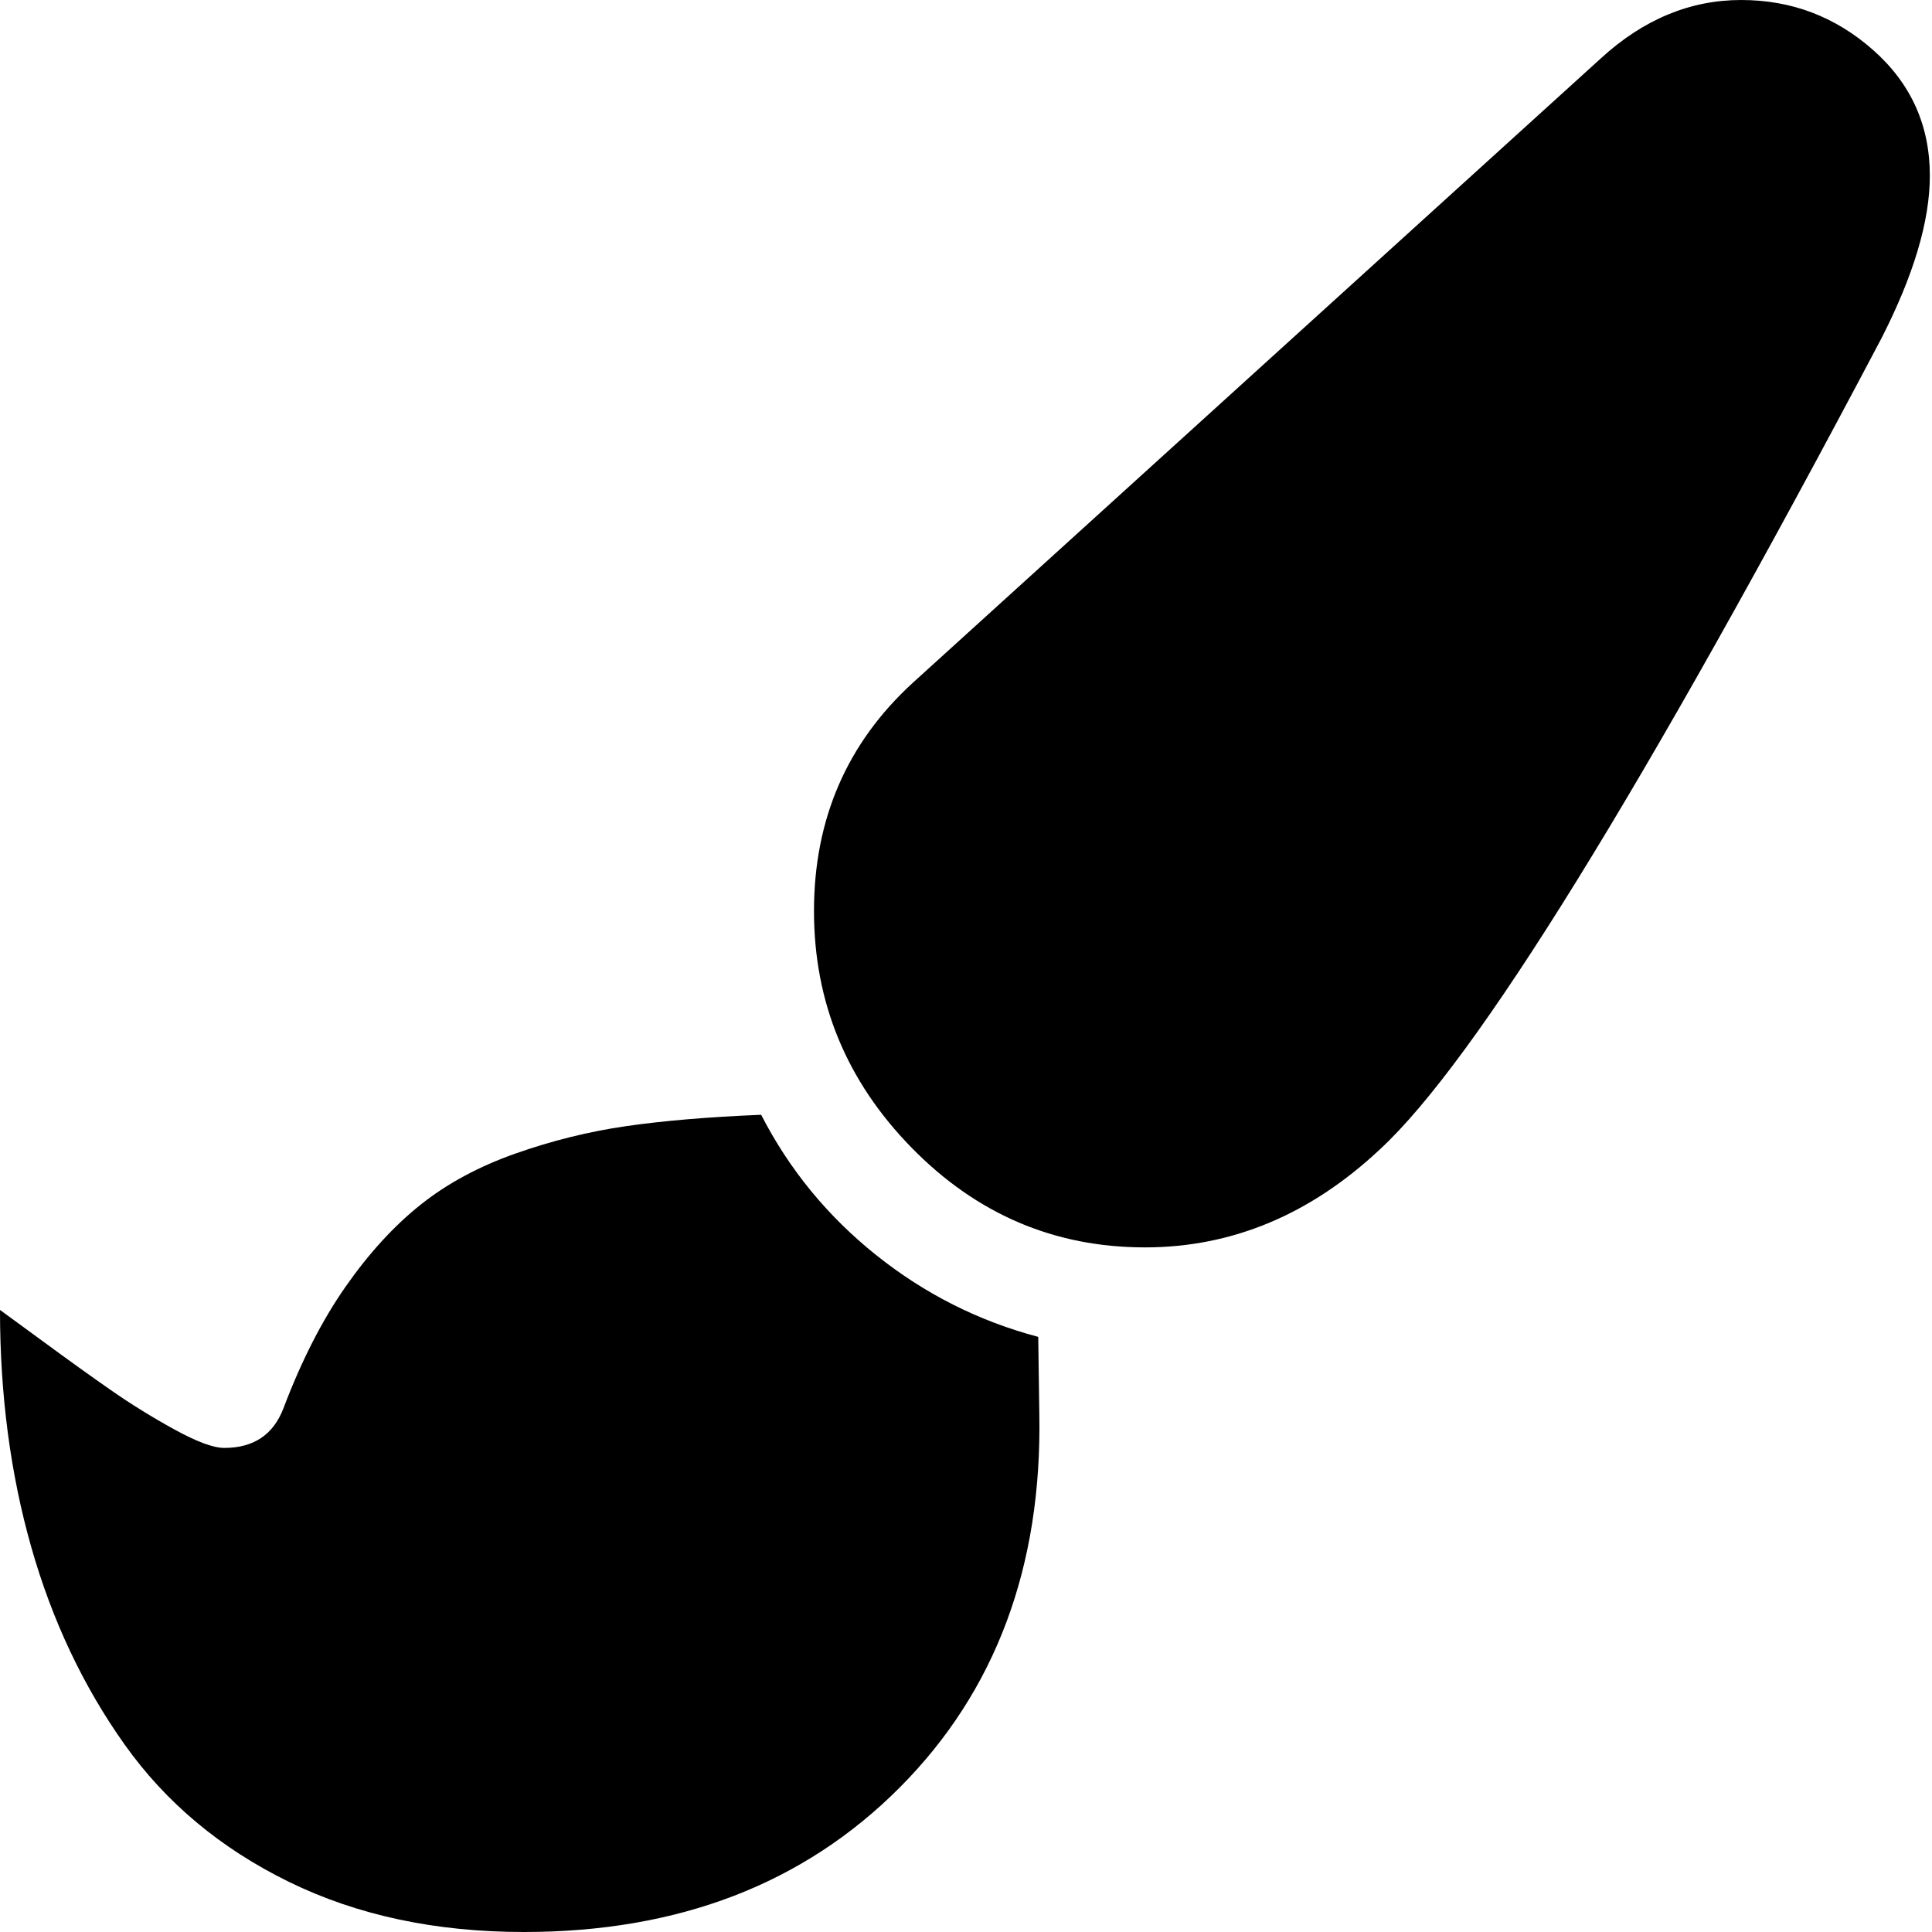
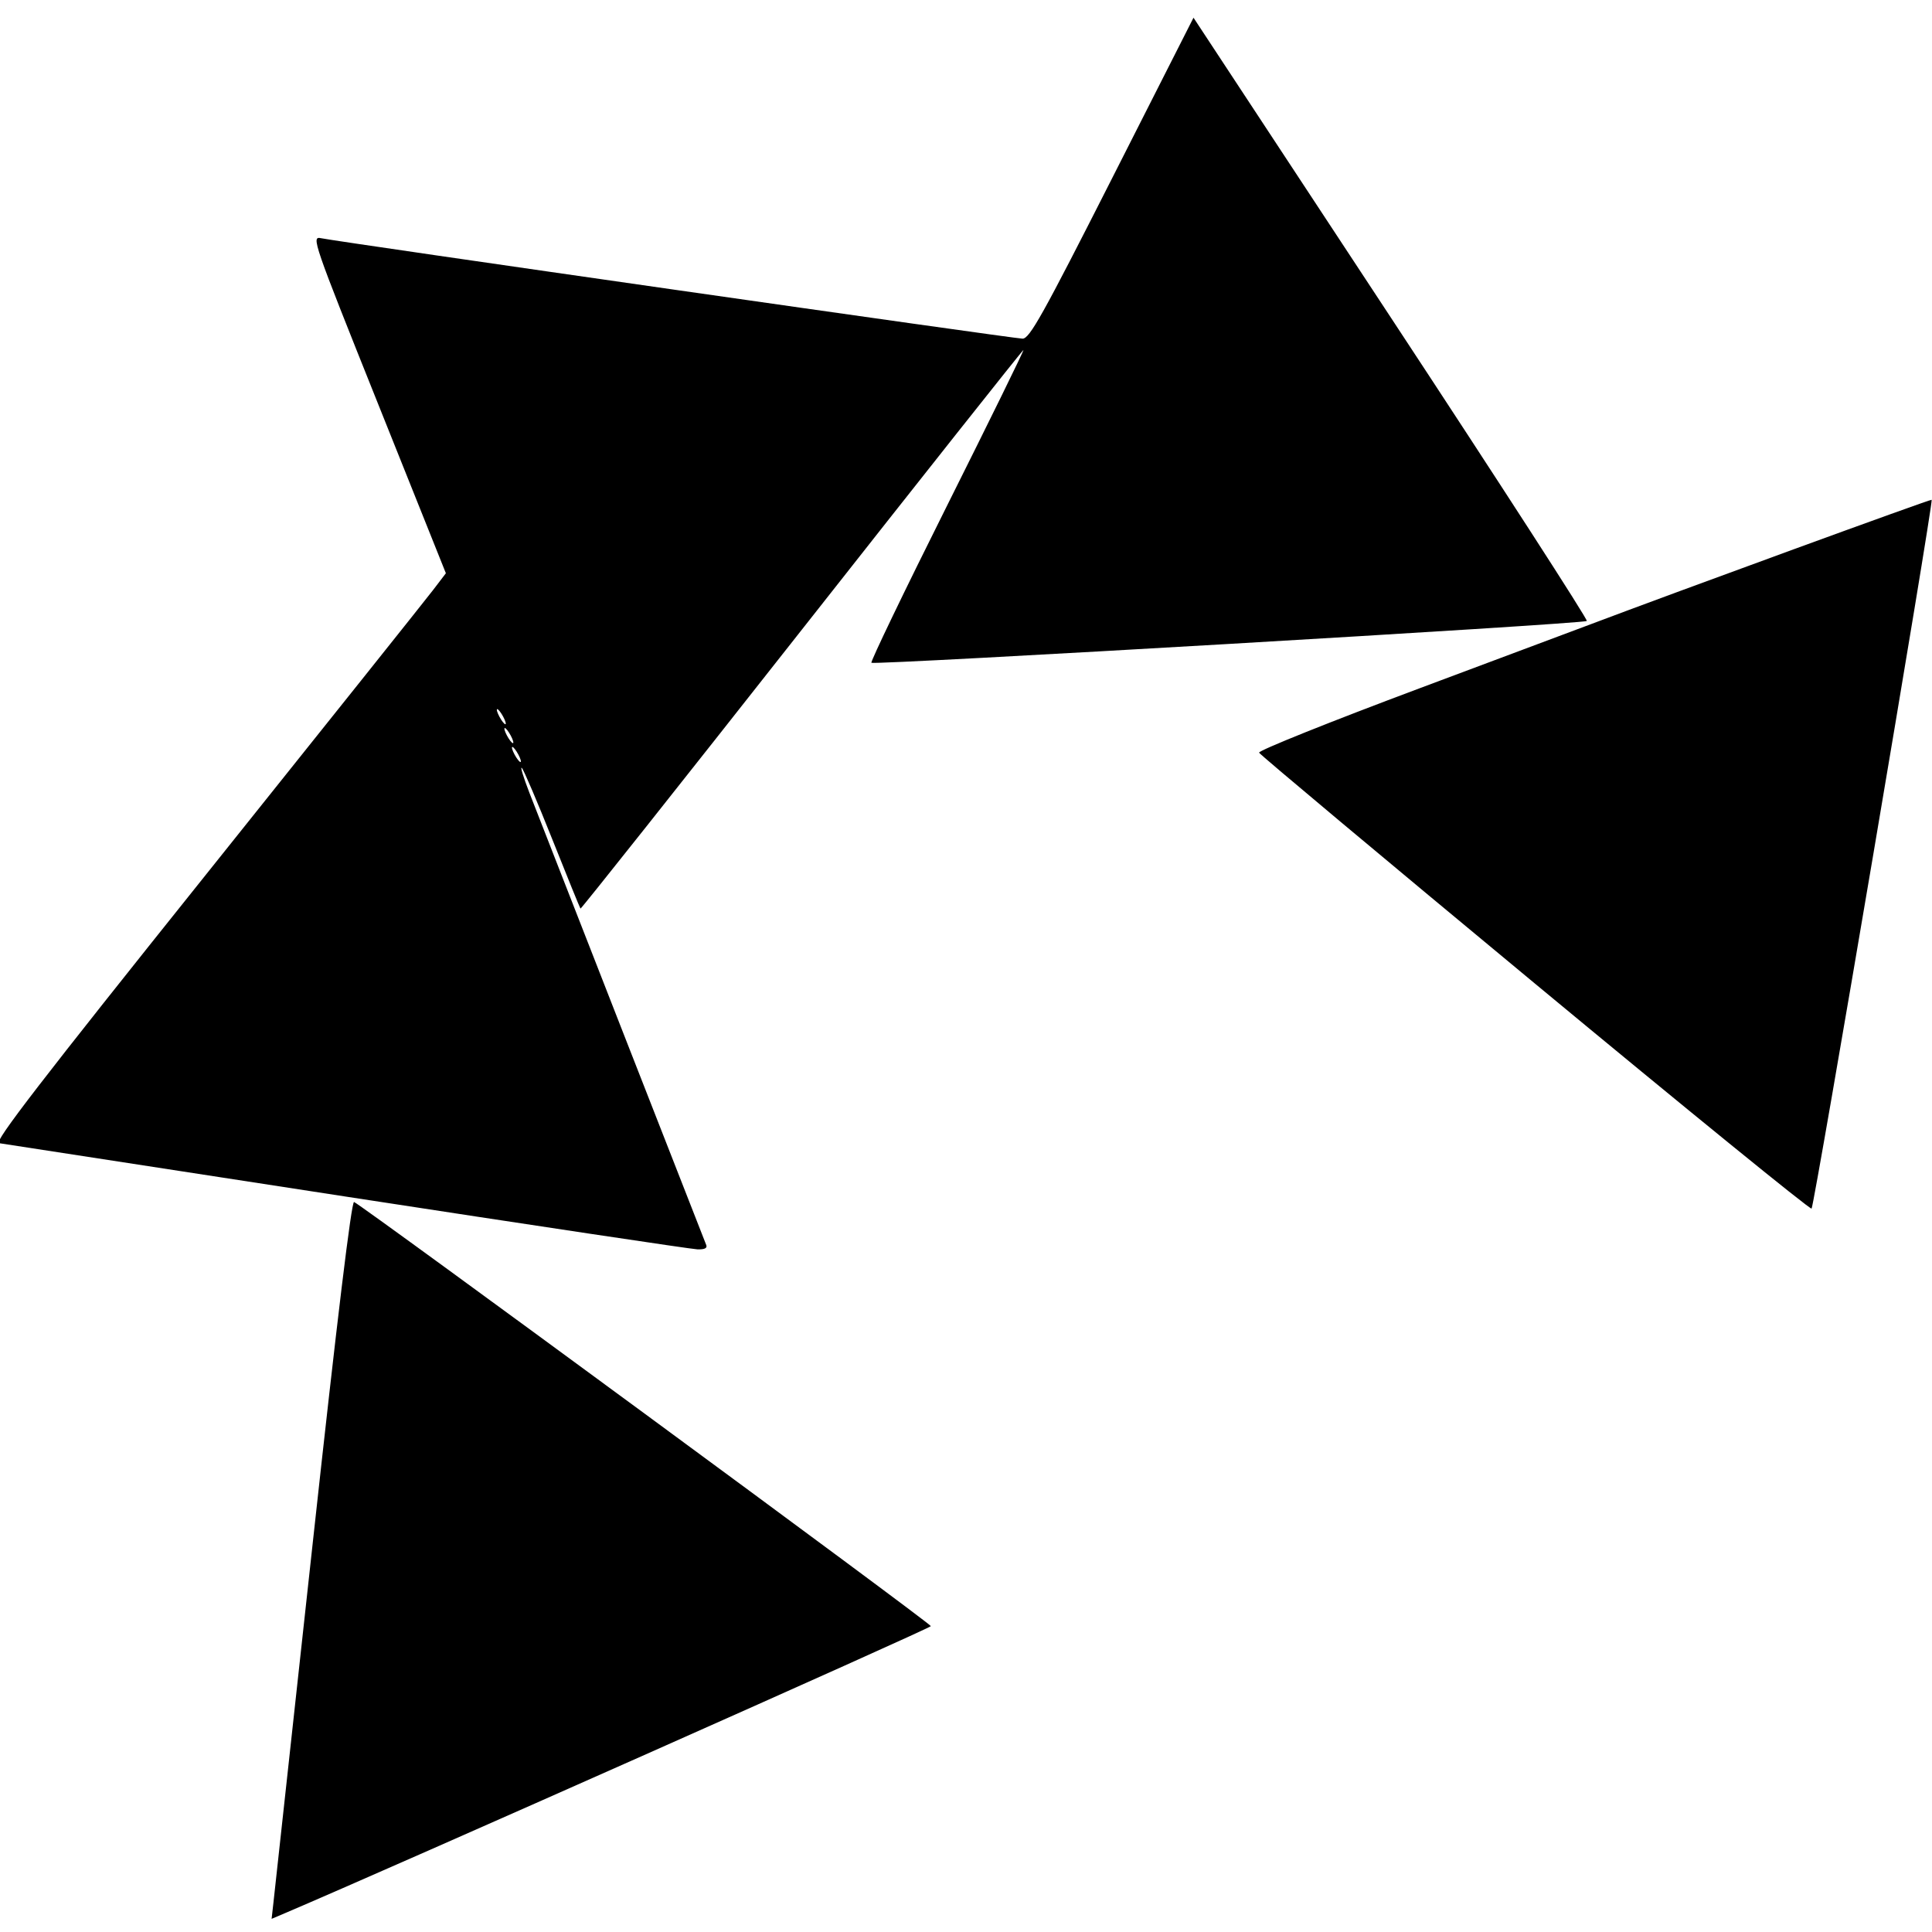
- <svg xmlns="http://www.w3.org/2000/svg" width="1792" height="1792" viewBox="0 0 1792 1792">
-   <path d="M1615 0q70 0 122.5 46.5t52.5 116.5q0 63-45 151-332 629-465 752-97 91-218 91-126 0-216.5-92.5t-90.5-219.5q0-128 92-212l638-579q59-54 130-54zm-909 1034q39 76 106.5 130t150.5 76l1 71q4 213-129.5 347t-348.5 134q-123 0-218-46.5t-152.5-127.5-86.5-183-29-220q7 5 41 30t62 44.5 59 36.5 46 17q41 0 55-37 25-66 57.5-112.5t69.5-76 88-47.5 103-25.5 125-10.5z" />
+ <svg xmlns="http://www.w3.org/2000/svg" width="1792" height="1792" viewBox="0 0 1792 1792" version="1.1" id="svg4">
+   <defs id="defs8" />
+   <path style="fill:#000000;stroke-width:3.506" d="m 253.634,1764.672 c 0.938,-8.322 17.317,-158.242 36.398,-333.154 22.727,-208.343 35.966,-317.534 38.385,-316.607 7.187,2.754 534.958,390.835 534.989,393.389 0.035,1.898 -500.357,224.26 -599.624,266.464 l -11.853,5.039 z m 67.584,-654.726 C 147.652,1083.265 2.706,1060.936 -0.884,1060.327 -5.928,1059.472 37.759,1002.773 191.226,810.997 300.477,674.474 395.197,555.786 401.716,547.245 L 413.569,531.717 350.971,375.354 C 290.03,223.128 288.623,219.042 297.783,220.947 c 17.163,3.569 642.914,93.17 650.68,93.17 6.52,0 18.532,-21.52 83.088,-148.849 l 75.466,-148.848 183.446,278.744 c 100.895,153.309 182.514,279.676 181.375,280.815 -2.692,2.692 -661.173,41.163 -663.568,38.769 -1.001,-1.002 30.619,-66.687 70.268,-145.966 39.649,-79.28 71.482,-144.145 70.74,-144.145 -0.742,0 -93.282,116.794 -205.645,259.541 -112.363,142.747 -204.711,259.115 -205.217,258.595 -0.506,-0.52 -12.232,-29.348 -26.059,-64.061 -13.826,-34.713 -26.565,-64.587 -28.309,-66.386 -1.744,-1.799 1.365,8.457 6.909,22.791 9.897,25.589 160.633,411.067 164.099,419.653 1.186,2.937 -1.536,4.269 -8.248,4.037 -5.51,-0.189 -152.026,-22.177 -325.591,-48.859 z M 480.757,699.818 c -2.064,-3.857 -4.542,-7.013 -5.506,-7.013 -0.964,0 -0.063,3.156 2,7.013 2.064,3.857 4.542,7.013 5.506,7.013 0.964,0 0.063,-3.156 -2,-7.013 z m -7.013,-17.532 c -2.064,-3.857 -4.542,-7.013 -5.506,-7.013 -0.964,0 -0.063,3.156 2,7.013 2.064,3.857 4.542,7.013 5.506,7.013 0.964,0 0.063,-3.156 -2,-7.013 z m -7.013,-17.532 c -2.064,-3.857 -4.542,-7.013 -5.506,-7.013 -0.964,0 -0.063,3.156 2,7.013 2.064,3.857 4.542,7.013 5.506,7.013 0.964,0 0.063,-3.156 -2,-7.013 z m 957.082,247.644 c -139.902,-115.955 -255.087,-212.376 -255.965,-214.268 -0.878,-1.892 66.252,-28.82 149.177,-59.84 82.926,-31.02 153.141,-57.294 156.034,-58.387 84.688,-31.997 317.688,-117.062 318.636,-116.329 1.864,1.441 -108.839,654.794 -111.397,657.452 -1.164,1.209 -116.582,-92.674 -256.485,-208.629 z" id="path62" />
</svg>
